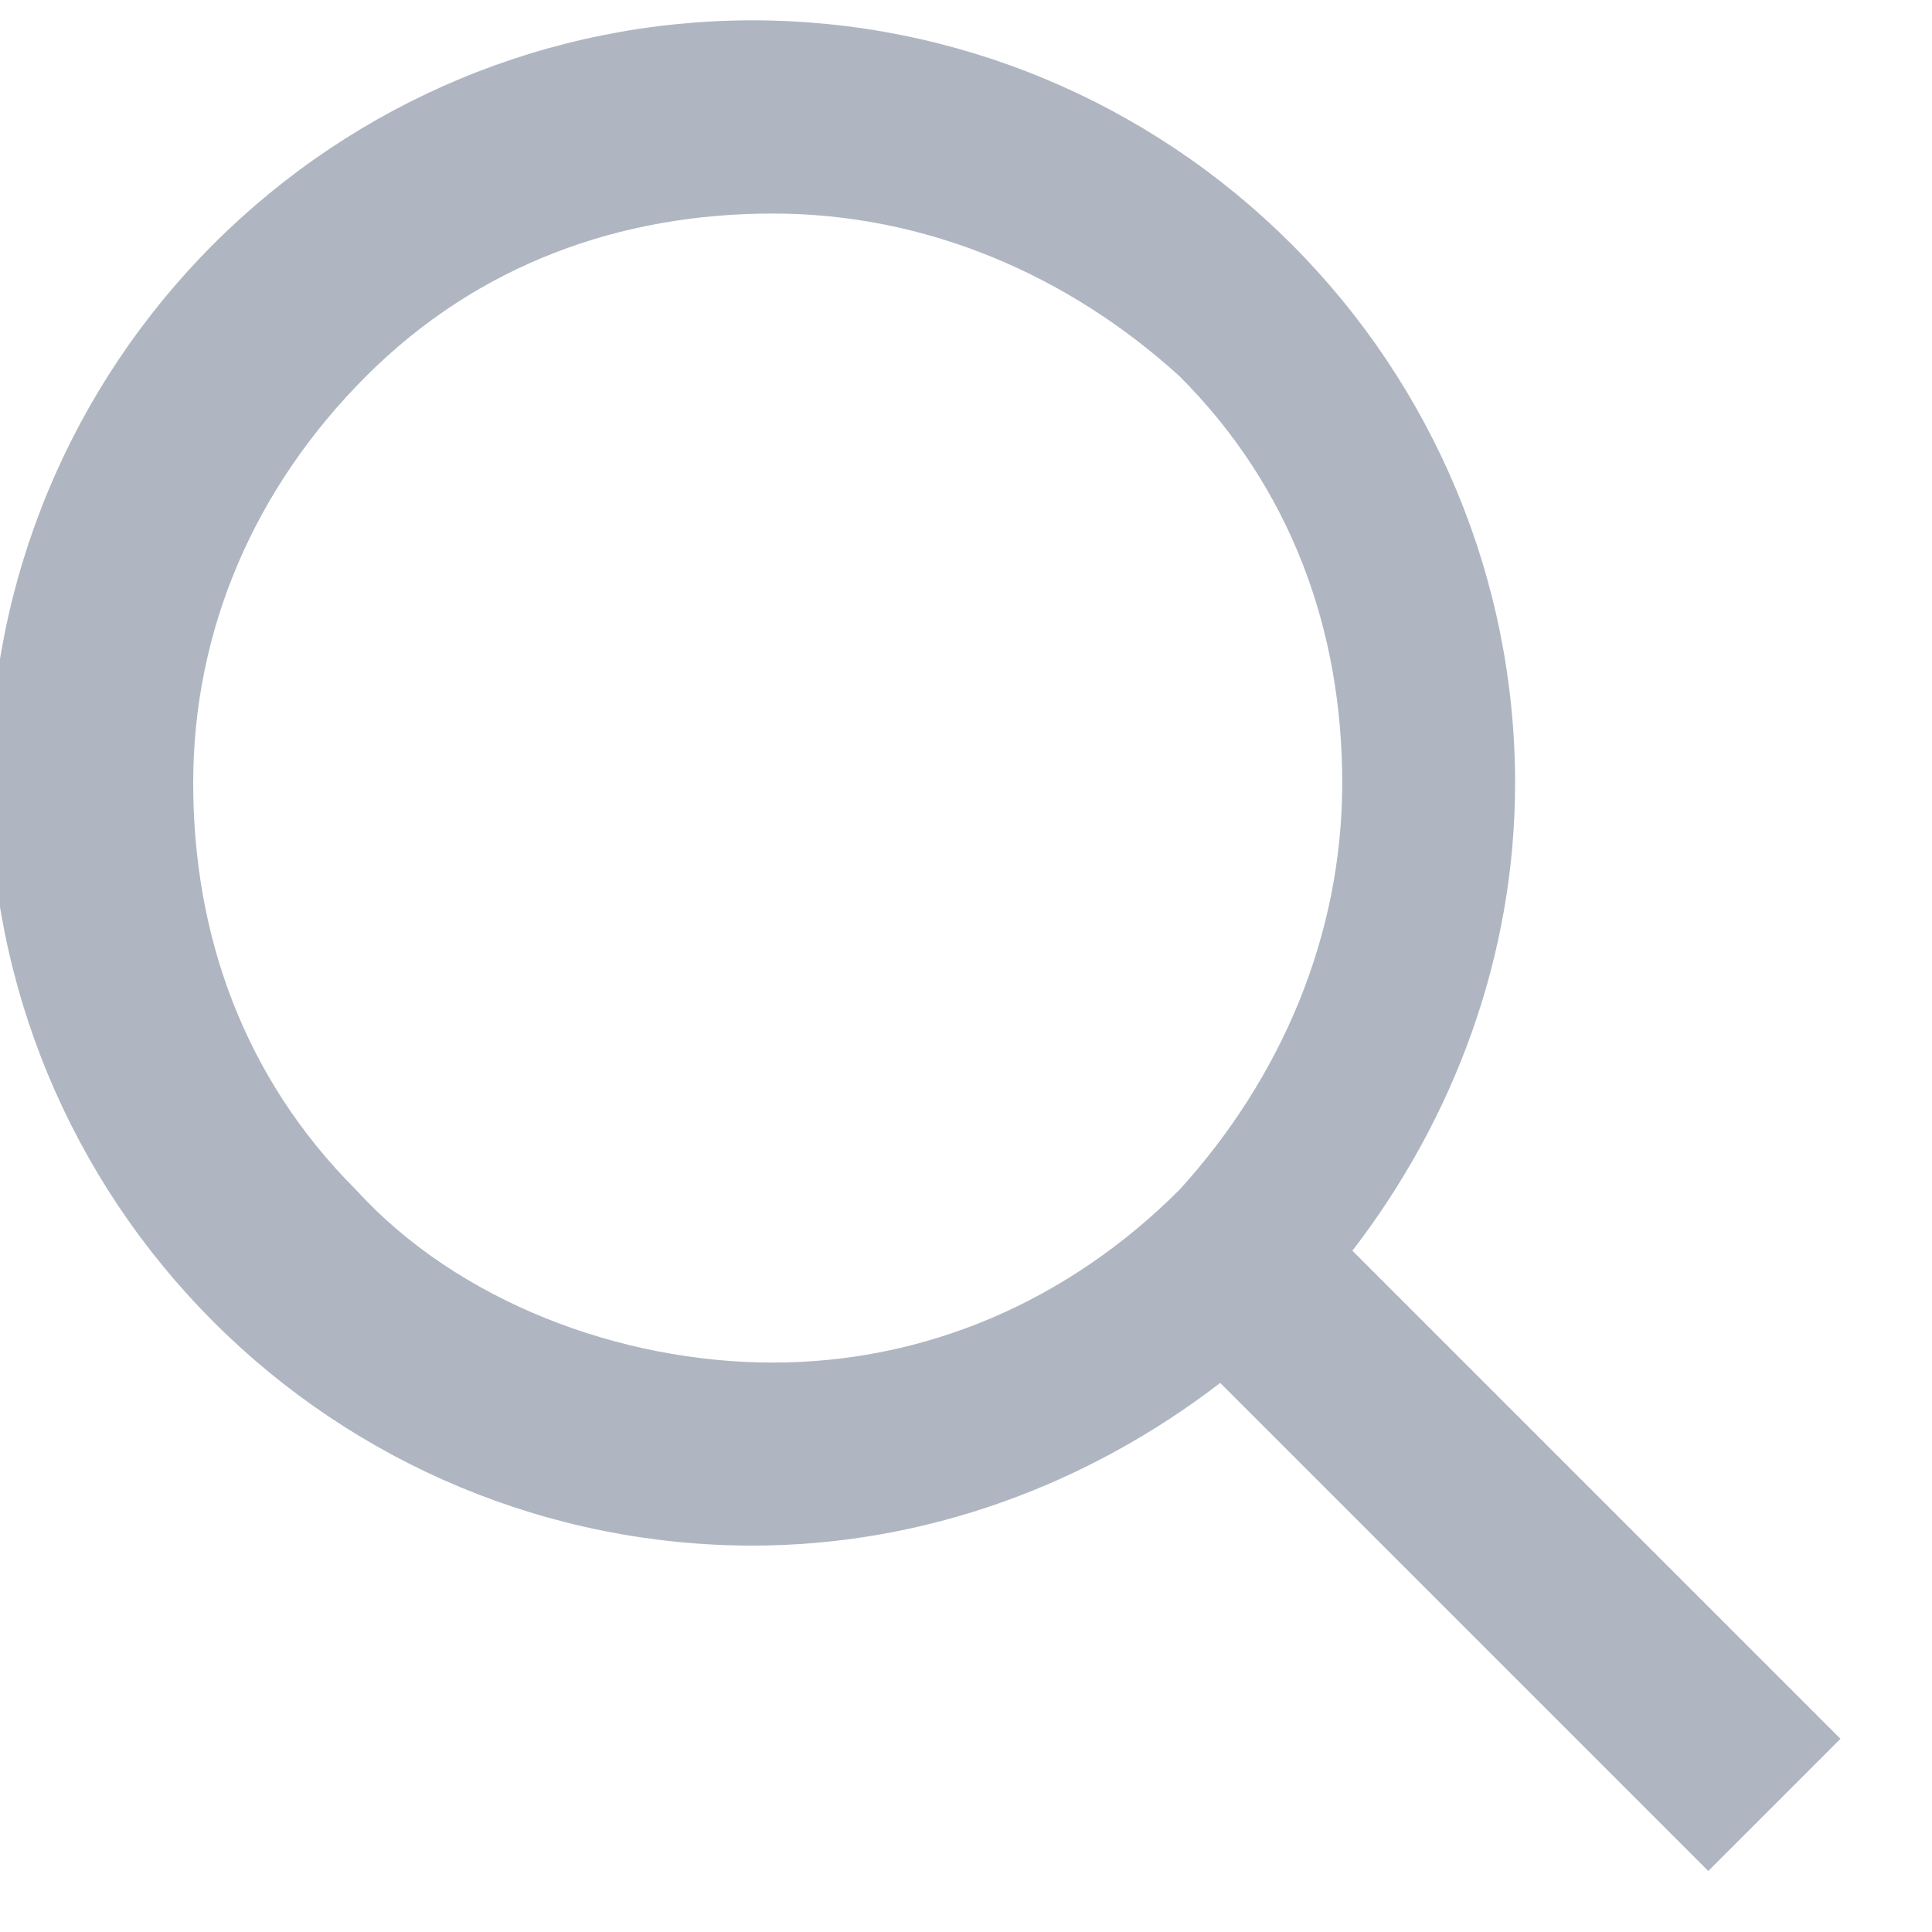
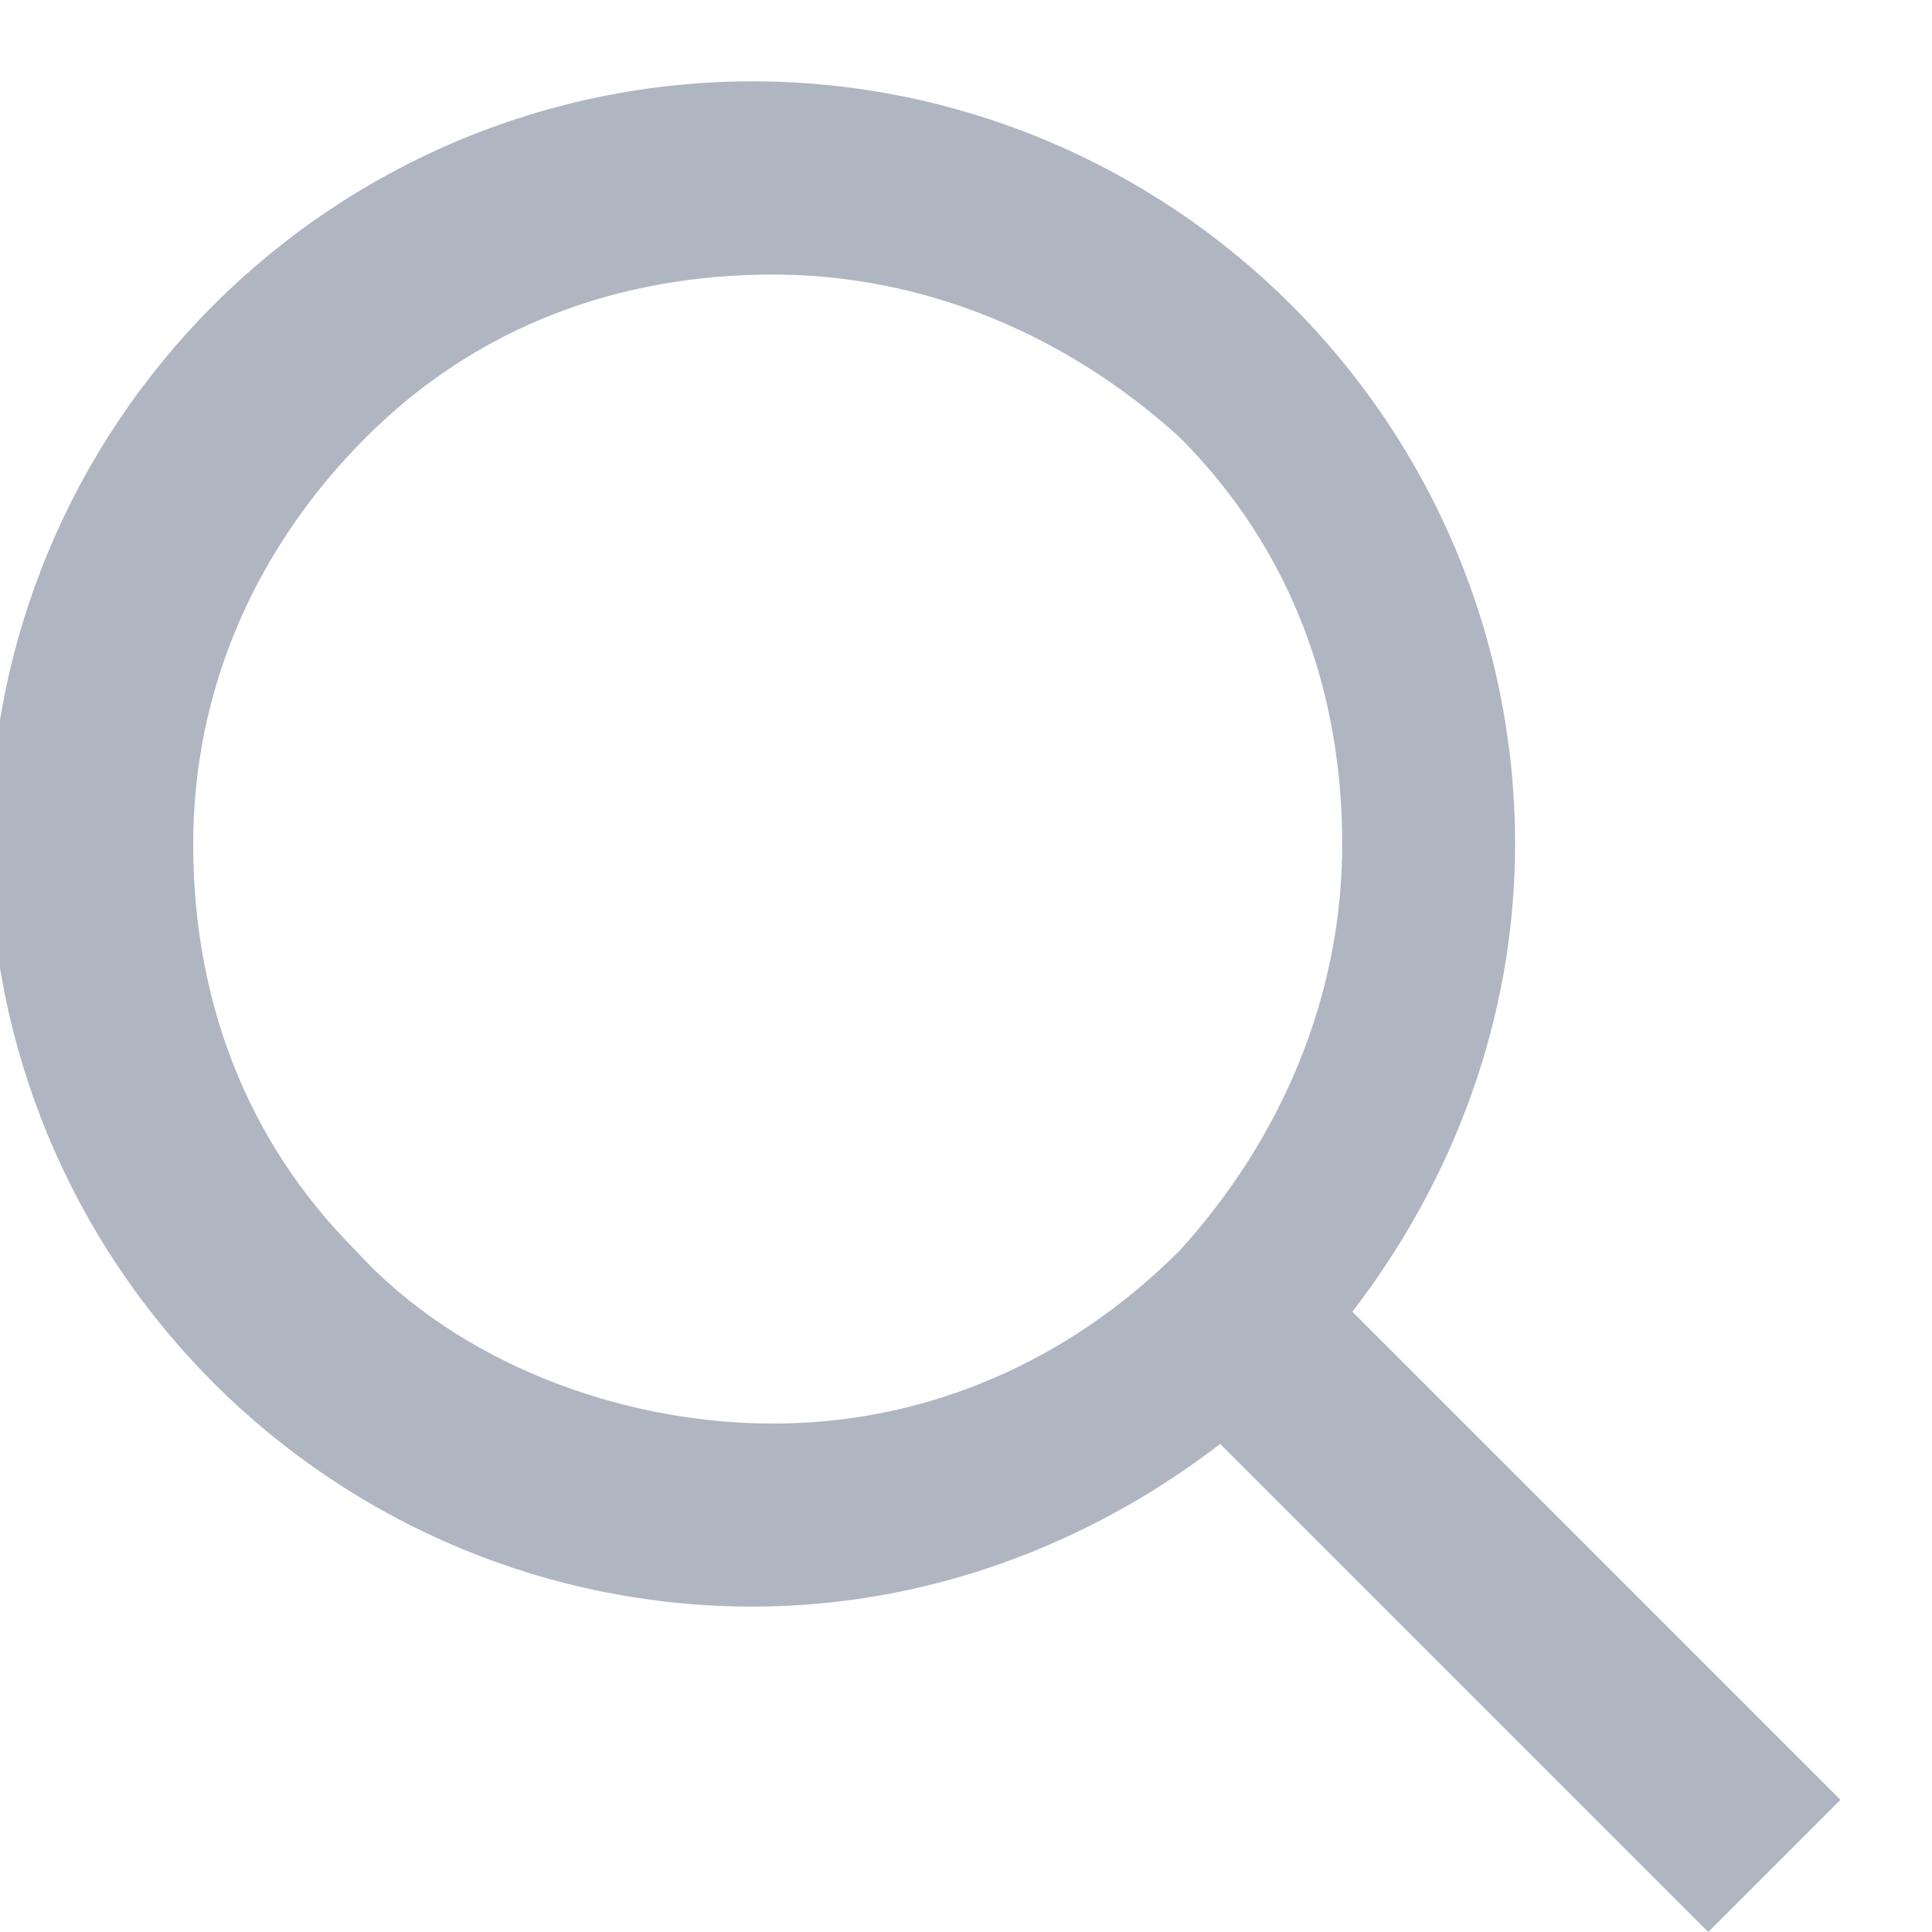
<svg xmlns="http://www.w3.org/2000/svg" version="1.1" id="Layer_1" x="0px" y="0px" viewBox="0 0 19 19" style="enable-background:new 0 0 19 19;" xml:space="preserve">
  <style type="text/css">
	.st0{fill:#AFB6C2;}
</style>
  <g id="Page-1">
    <g id="home-copy-12" transform="translate(-627, -1652)">
-       <path id="search-copy" class="st0" d="M645.1,1669.1l-4.8-4.8c1-1.3,1.6-2.9,1.6-4.6c0-2-0.8-3.9-2.2-5.3    c-1.4-1.4-3.3-2.2-5.3-2.2c-2,0-3.9,0.8-5.3,2.2c-1.4,1.4-2.2,3.3-2.2,5.3s0.8,3.9,2.2,5.3c1.4,1.4,3.3,2.2,5.3,2.2    c1.7,0,3.3-0.6,4.6-1.6l4.8,4.8L645.1,1669.1z M630.5,1663.7c-1.1-1.1-1.6-2.5-1.6-4s0.6-2.9,1.7-4c1.1-1.1,2.5-1.6,4-1.6    s2.9,0.6,4,1.6c1.1,1.1,1.6,2.5,1.6,4s-0.6,2.9-1.6,4c-1.1,1.1-2.5,1.7-4,1.7S631.5,1664.8,630.5,1663.7L630.5,1663.7z" />
+       <path id="search-copy" class="st0" d="M645.1,1669.7l-4.8-4.8c1-1.3,1.6-2.9,1.6-4.6c0-2-0.8-3.9-2.2-5.3s-3.3-2.2-5.3-2.2    s-3.9,0.8-5.3,2.2c-1.4,1.4-2.2,3.3-2.2,5.3s0.8,3.9,2.2,5.3s3.3,2.2,5.3,2.2c1.7,0,3.3-0.6,4.6-1.6l4.8,4.8L645.1,1669.7z     M630.5,1664.3c-1.1-1.1-1.6-2.5-1.6-4s0.6-2.9,1.7-4c1.1-1.1,2.5-1.6,4-1.6s2.9,0.6,4,1.6c1.1,1.1,1.6,2.5,1.6,4s-0.6,2.9-1.6,4    c-1.1,1.1-2.5,1.7-4,1.7S631.5,1665.4,630.5,1664.3L630.5,1664.3z" />
    </g>
  </g>
</svg>
